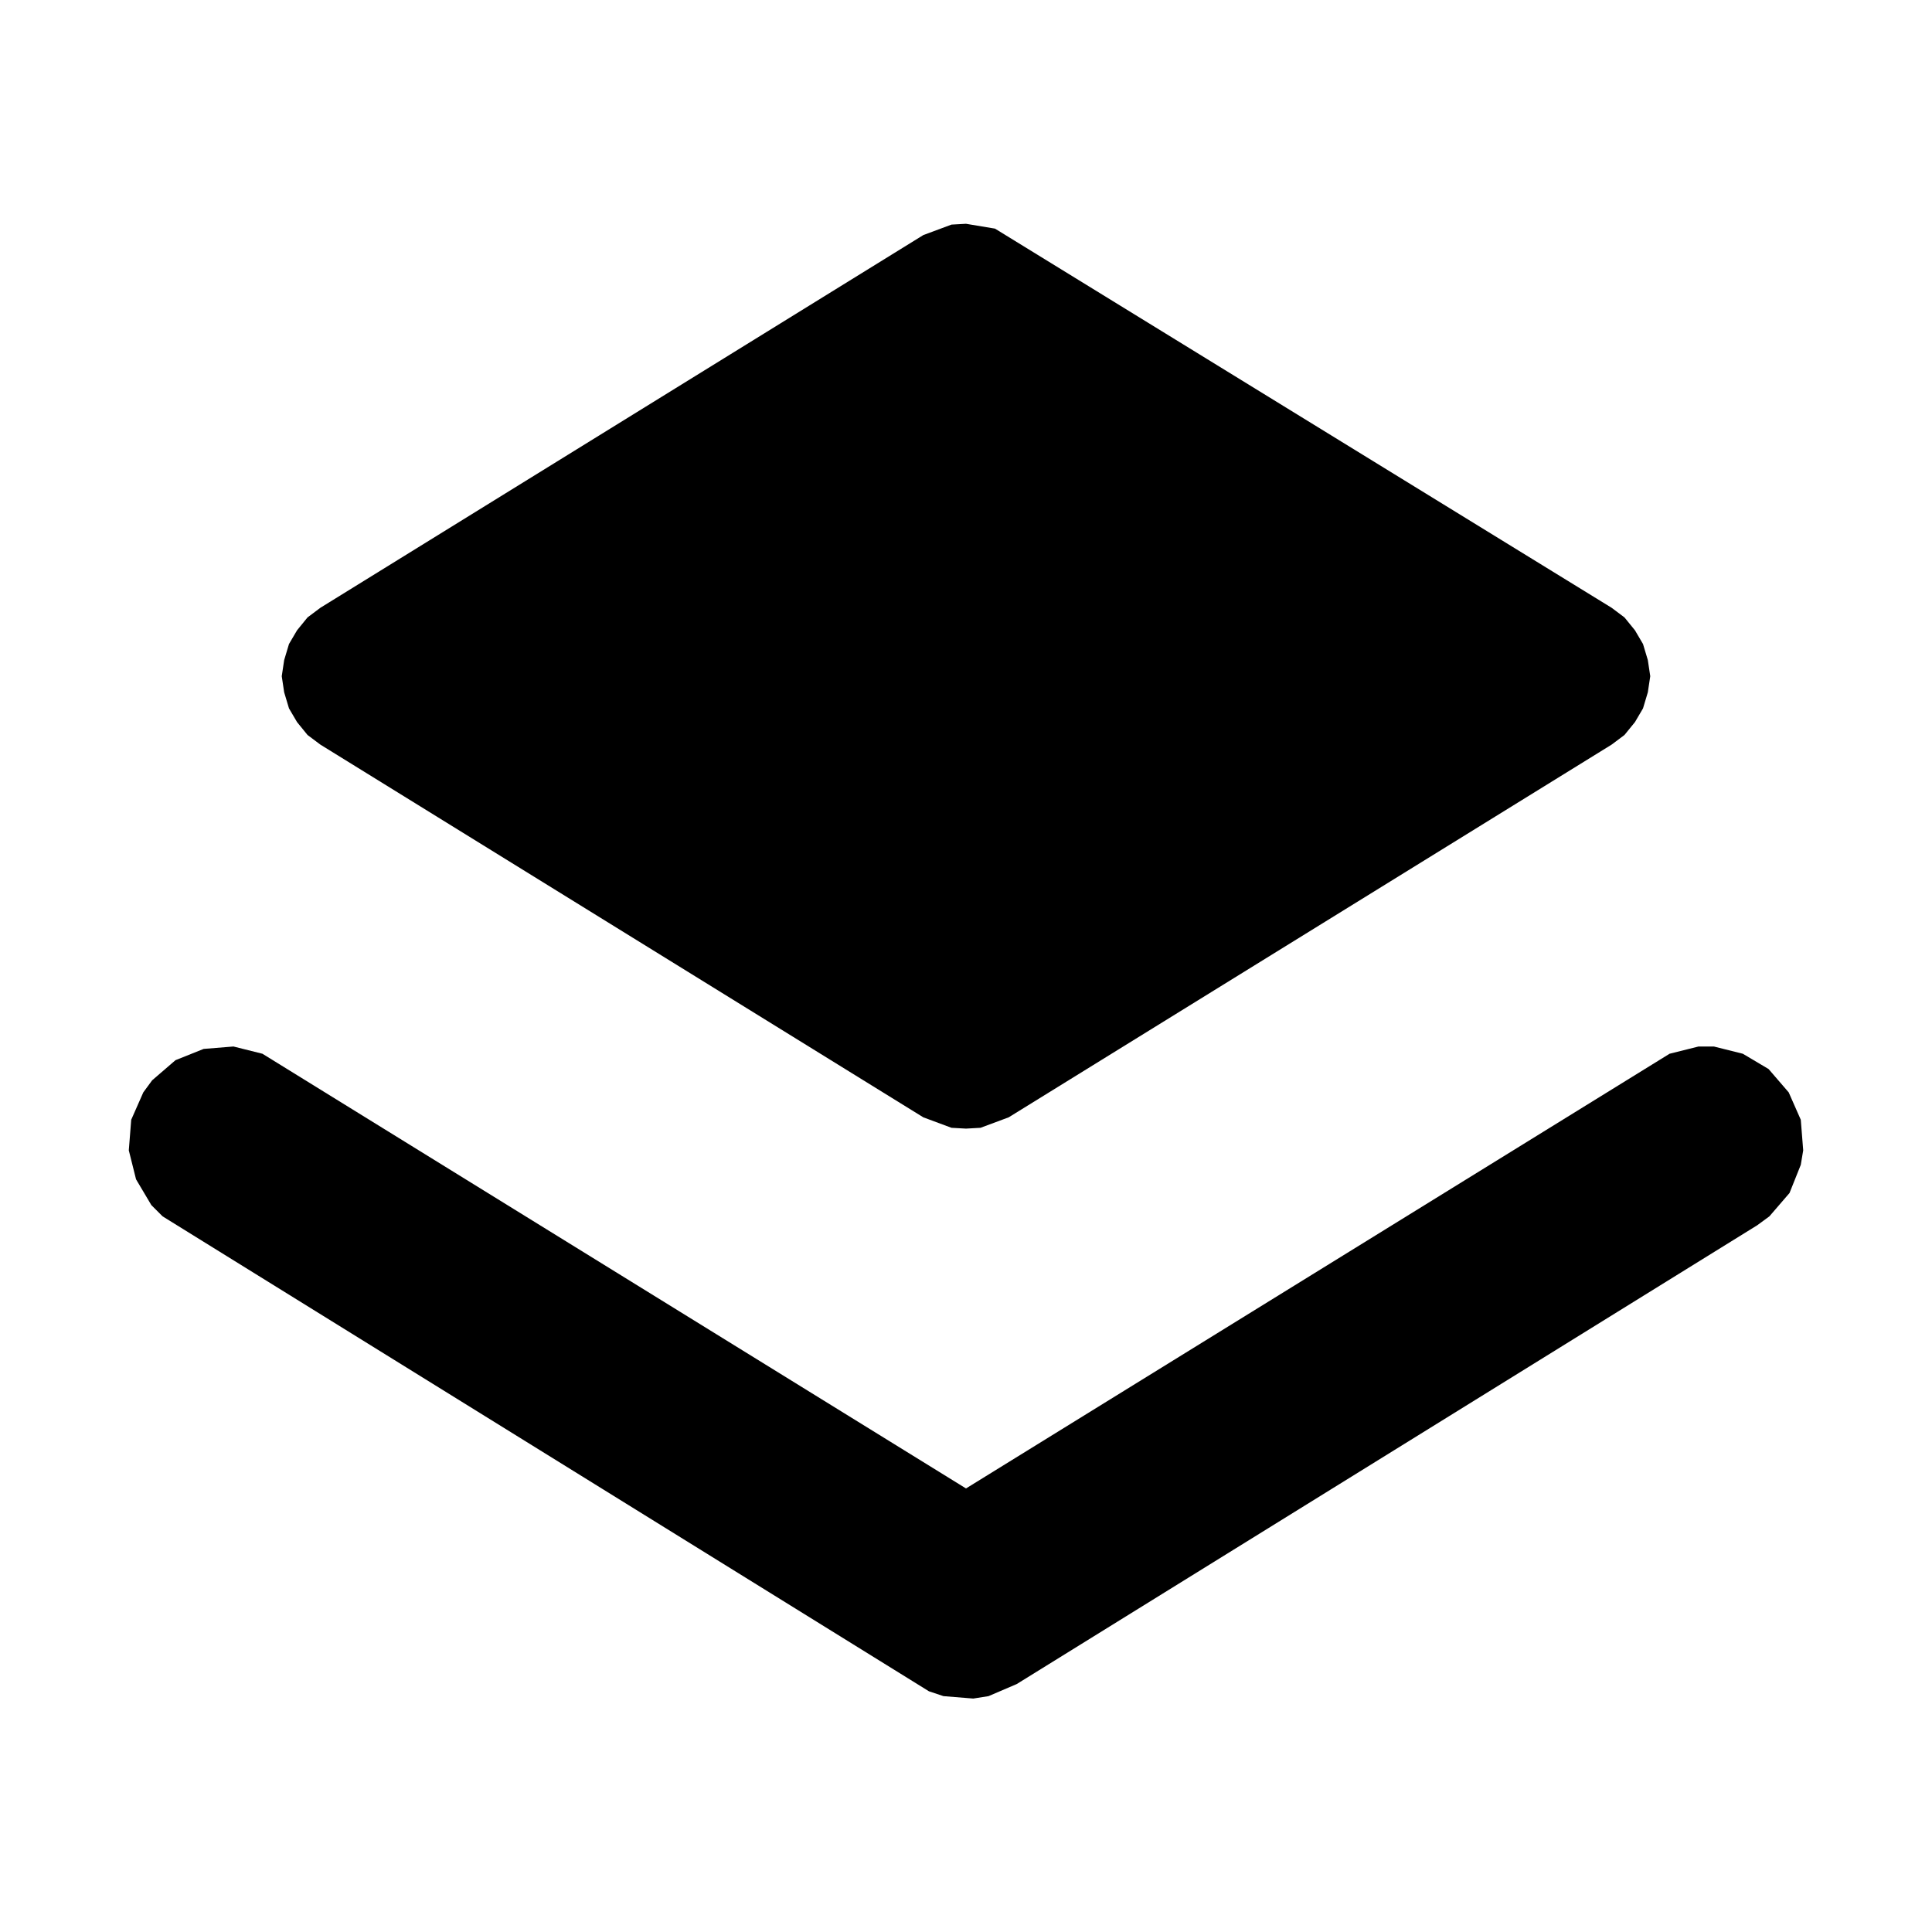
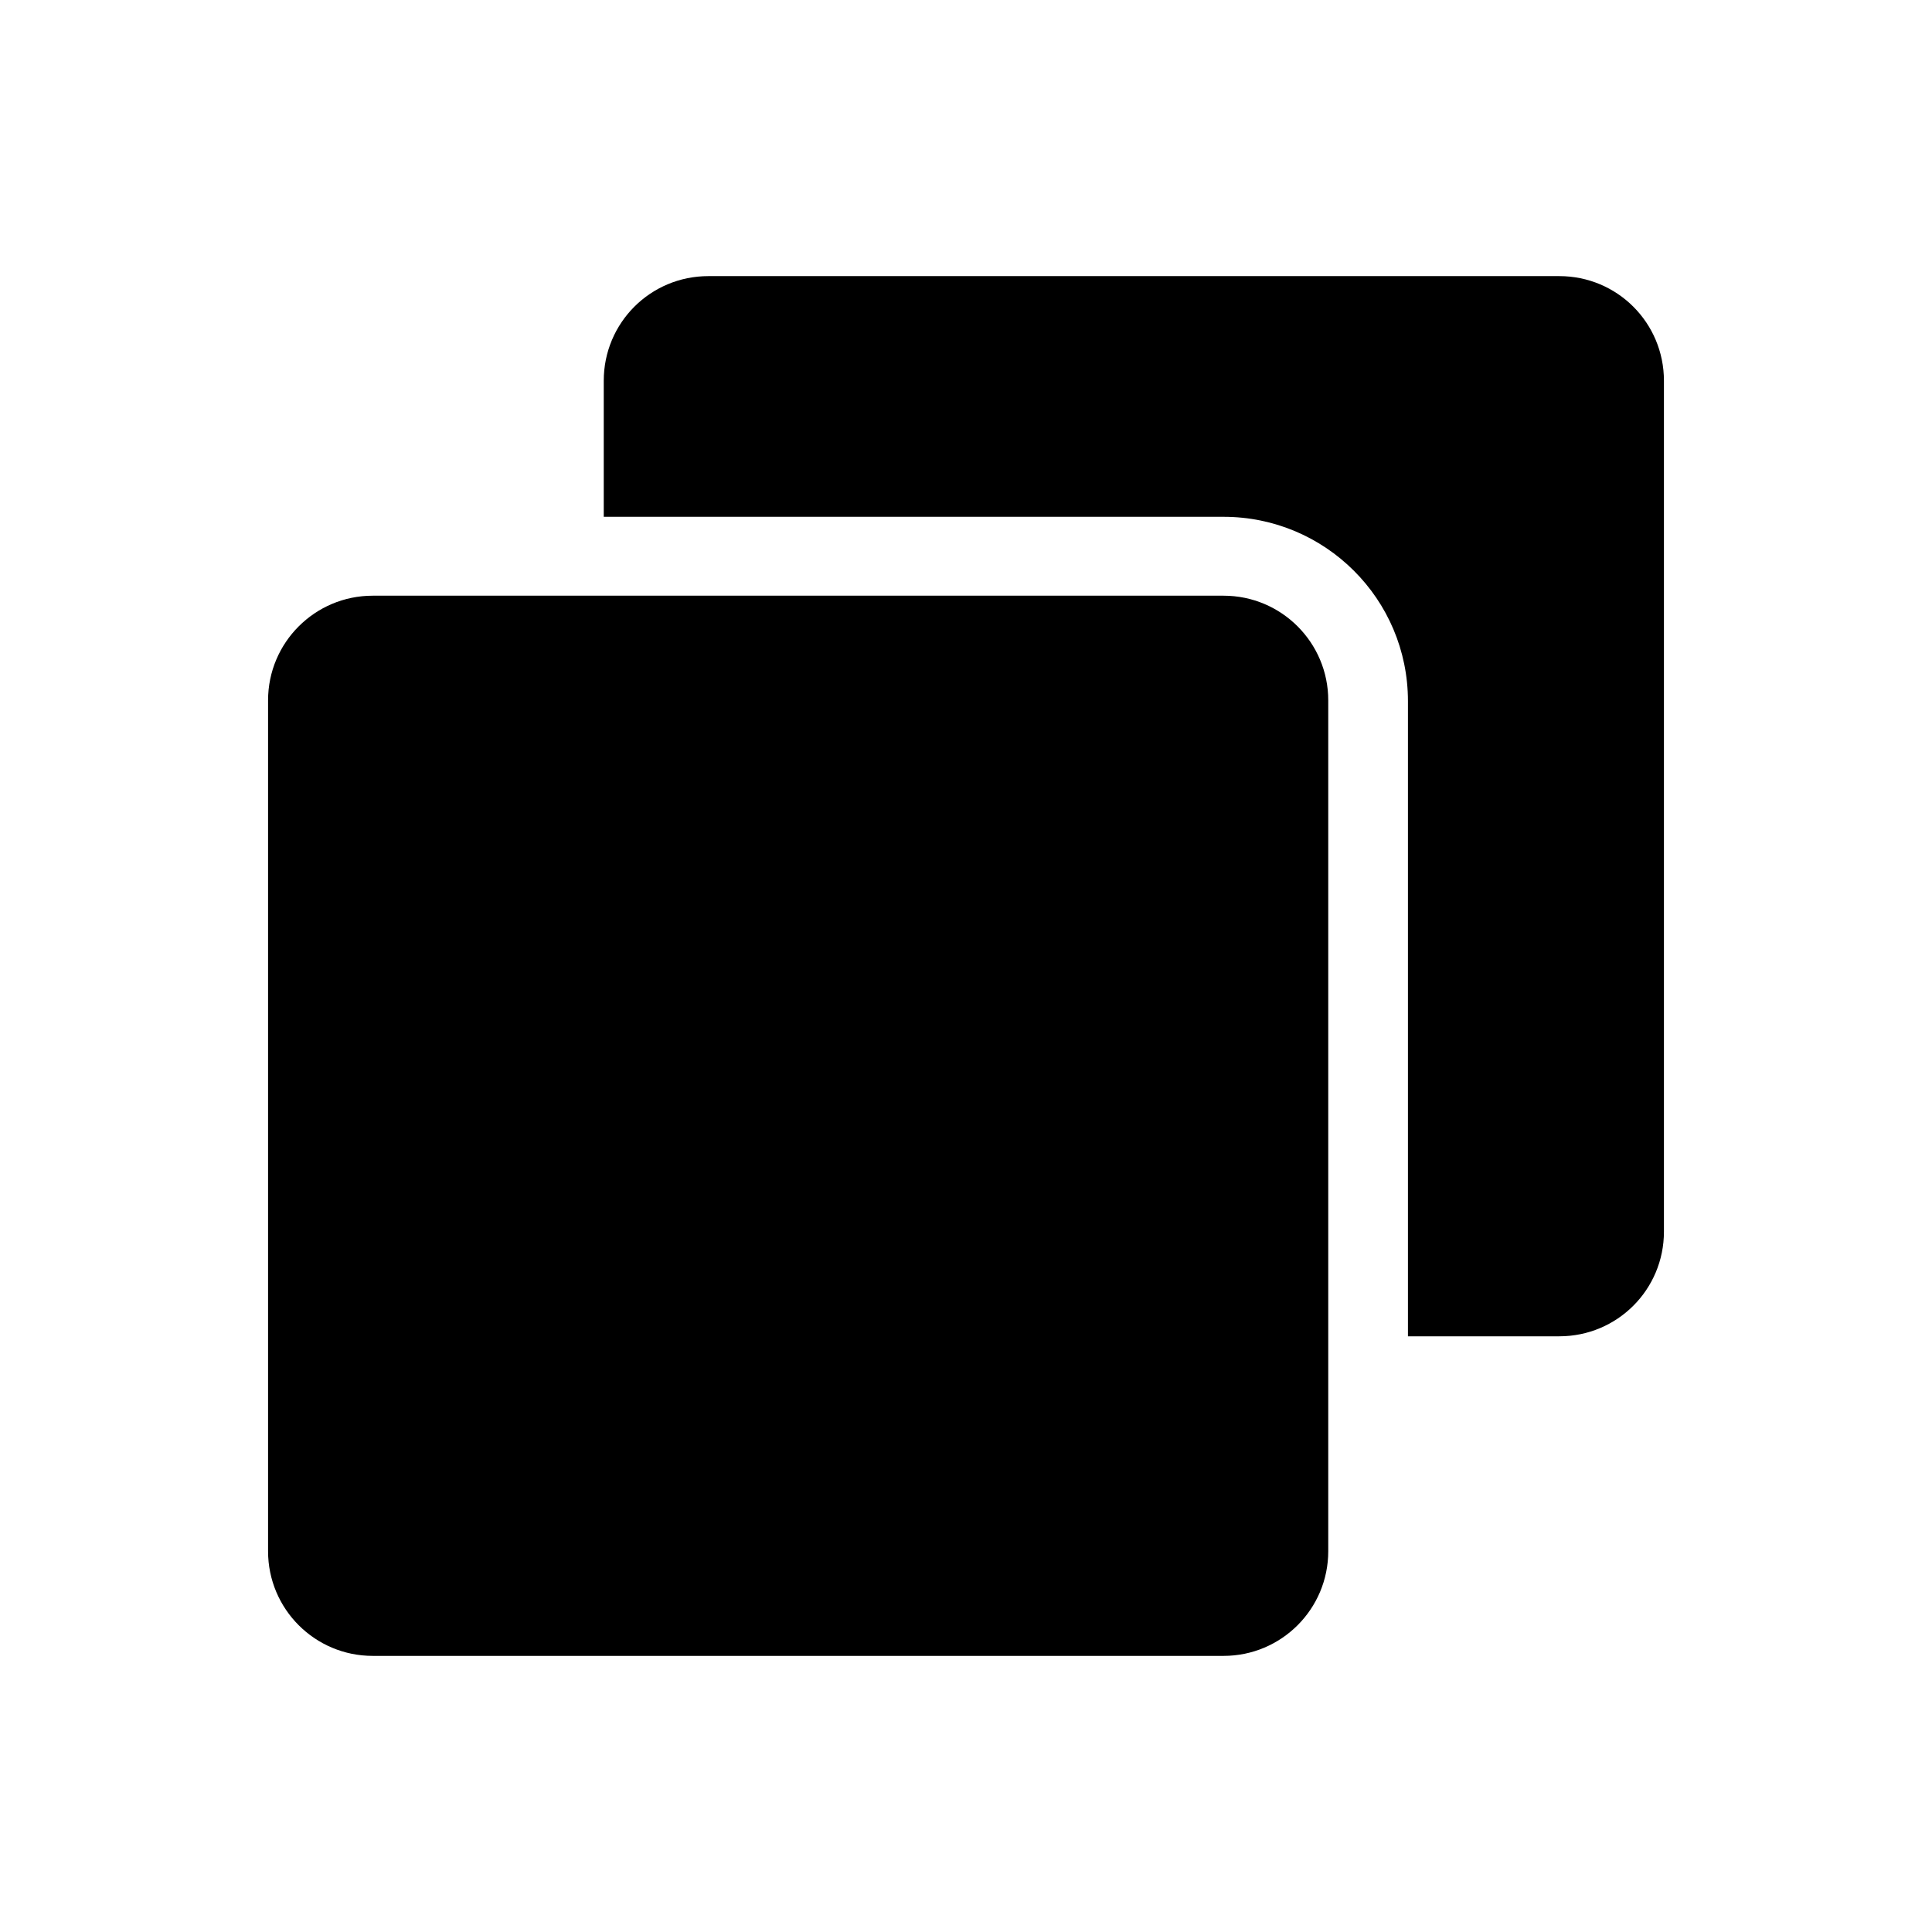
<svg xmlns="http://www.w3.org/2000/svg" viewBox="0 0 24 24">
-   <path fill="currentColor" fill-rule="evenodd" d="M12.36 2.84L12 2.78L11.82 2.79L11.47 2.92L3.98 7.55L3.82 7.67L3.69 7.83L3.59 8L3.53 8.2L3.5 8.4L3.53 8.6L3.59 8.8L3.69 8.97L3.82 9.13L3.98 9.25L11.47 13.88L11.82 14.01L12 14.02L12.18 14.01L12.53 13.88L20.02 9.25L20.18 9.13L20.31 8.97L20.41 8.8L20.47 8.6L20.5 8.4L20.47 8.2L20.41 8L20.31 7.83L20.18 7.67L20.02 7.55ZM11.54 21.01L11.72 21.07L12.09 21.1L12.28 21.07L12.63 20.92L21.83 15.22L21.98 15.11L22.23 14.82L22.37 14.47L22.4 14.29L22.37 13.91L22.22 13.57L21.97 13.28L21.65 13.09L21.29 13L21.1 13L20.74 13.09L12 18.49L3.26 13.09L2.9 13L2.53 13.03L2.18 13.17L1.89 13.42L1.78 13.57L1.63 13.91L1.6 14.29L1.69 14.65L1.88 14.97L2.02 15.11Z" />
+   <rect x="3.33" y="7.4" width="13.17" height="13.17" rx="1.3" ry="1.3" />
+   <path d="M20.67,4.73v10.57c0,.72-.58,1.3-1.3,1.3h-1.88v-7.89c0-1.27-1.03-2.29-2.29-2.29h-7.7v-1.69c0-.72.58-1.3,1.3-1.3h10.57c.72,0,1.3.58,1.3,1.3Z" />
</svg>
